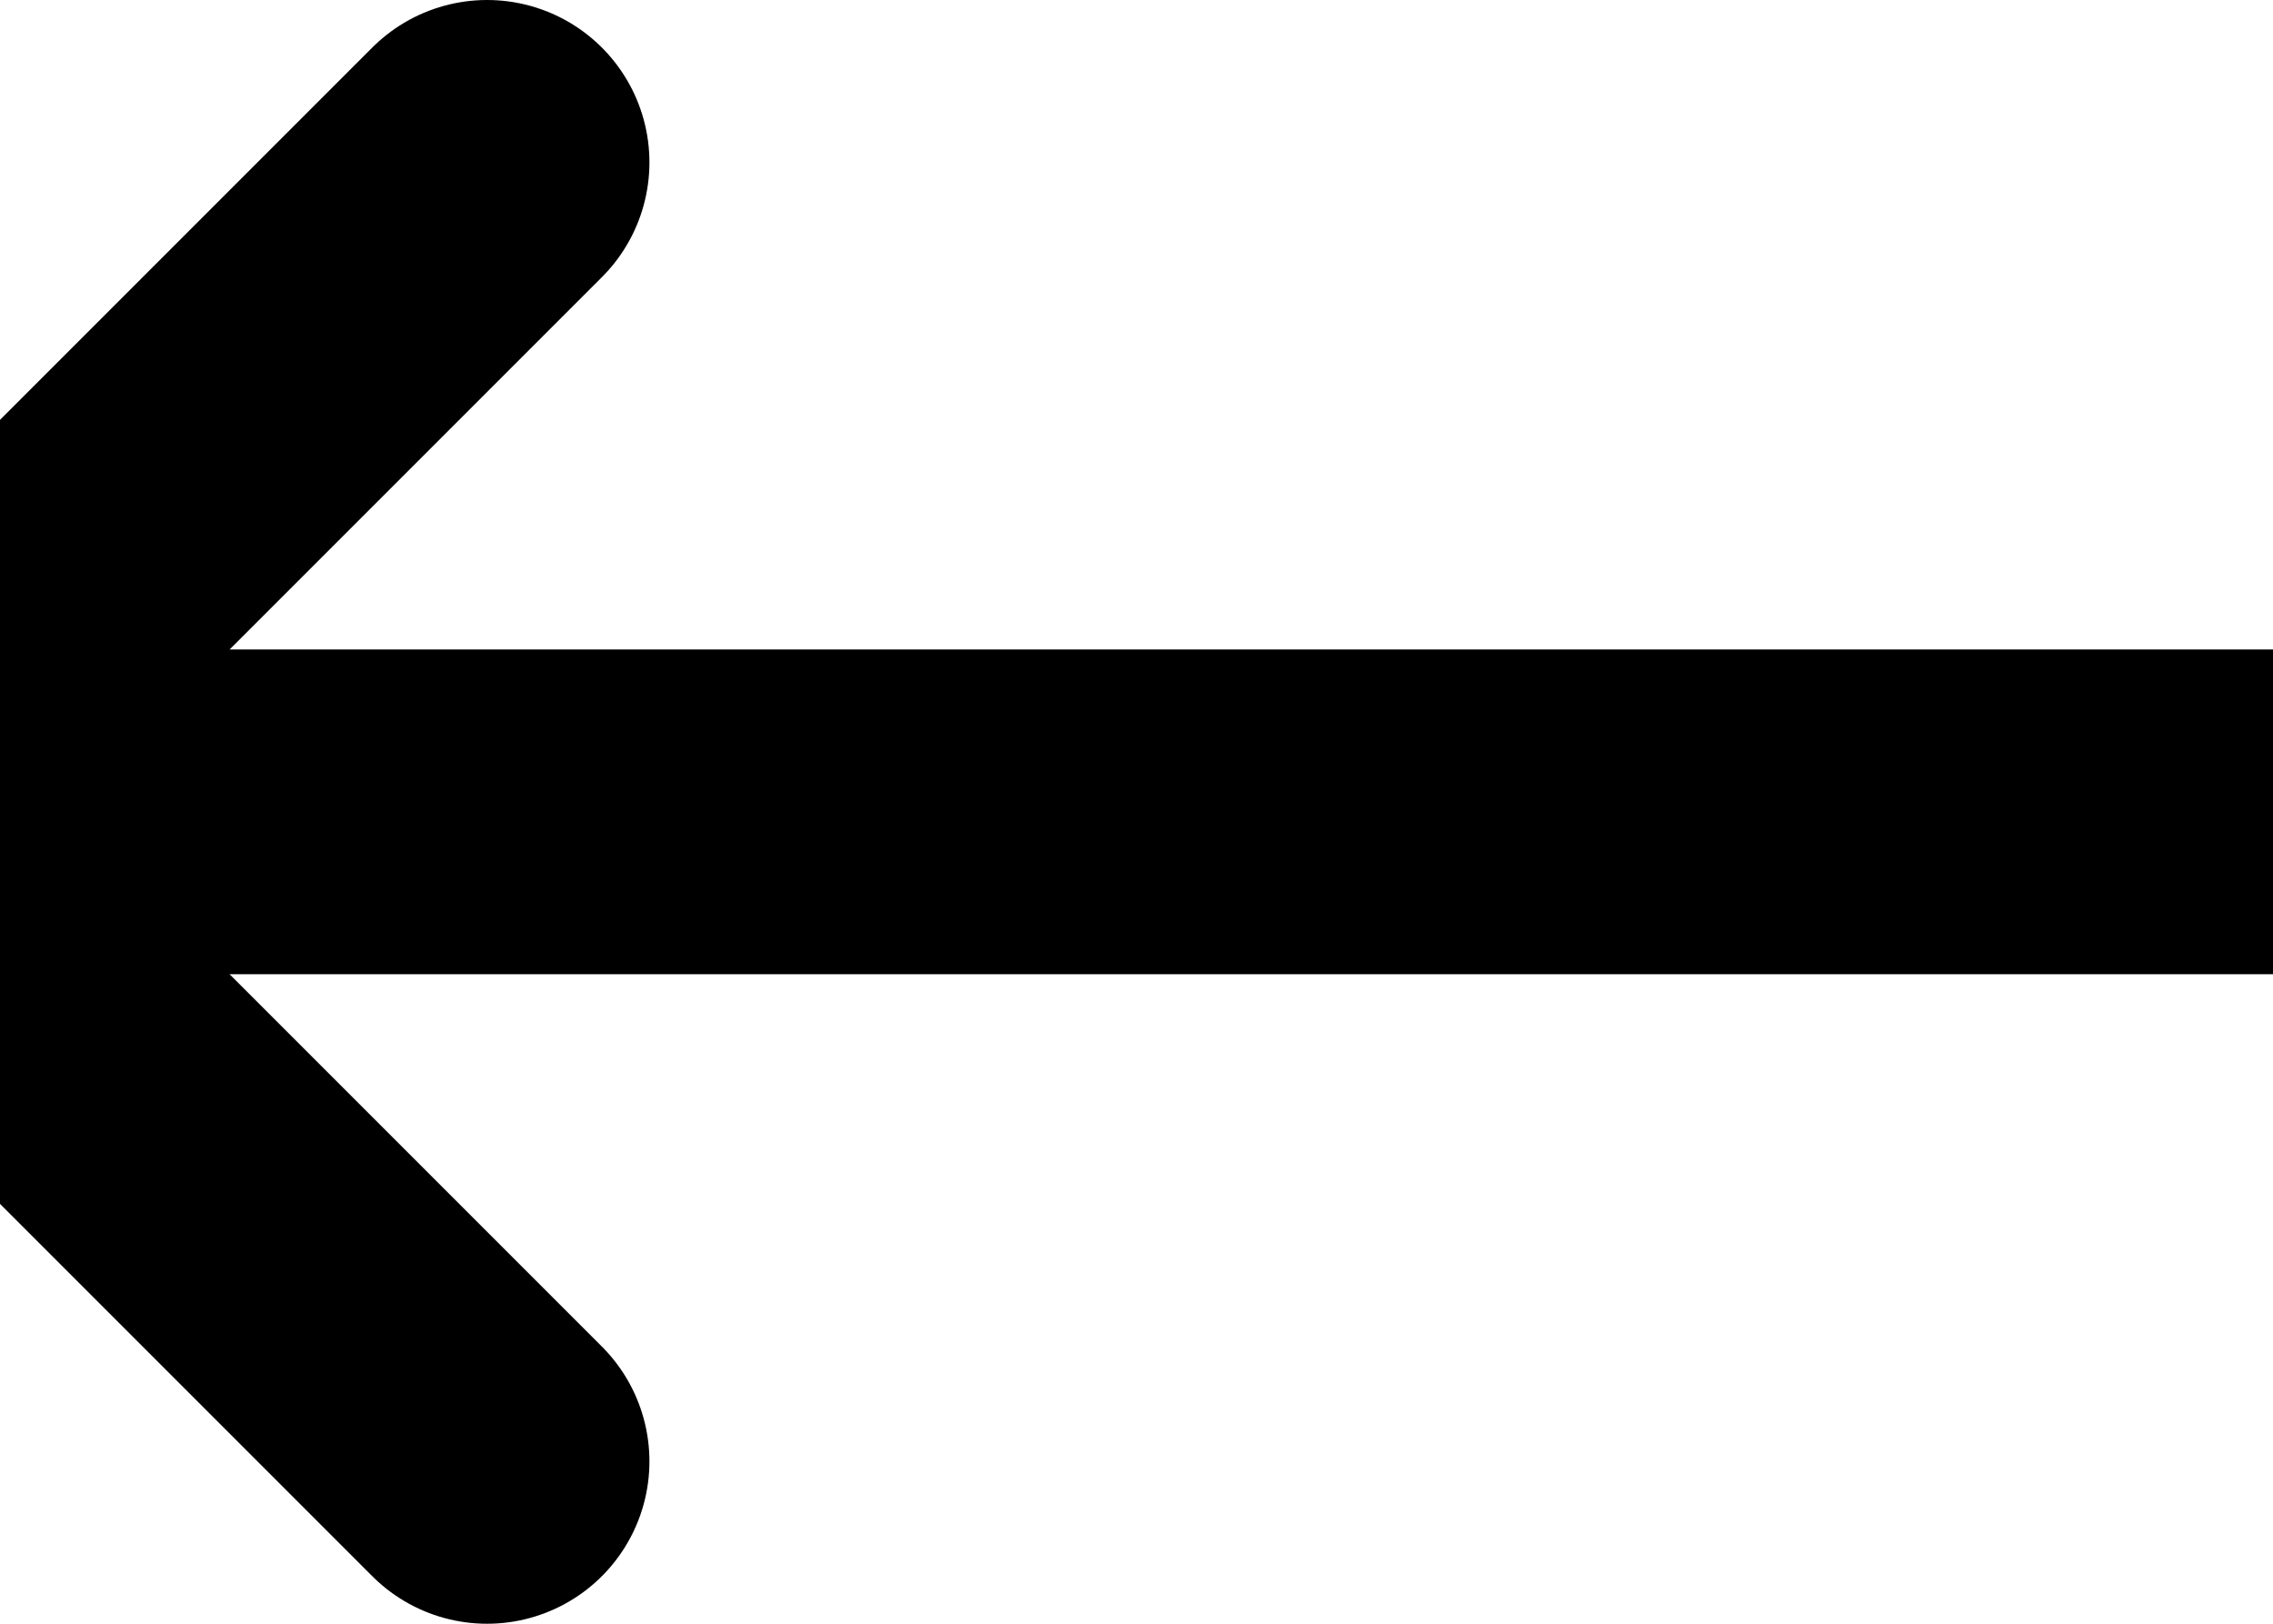
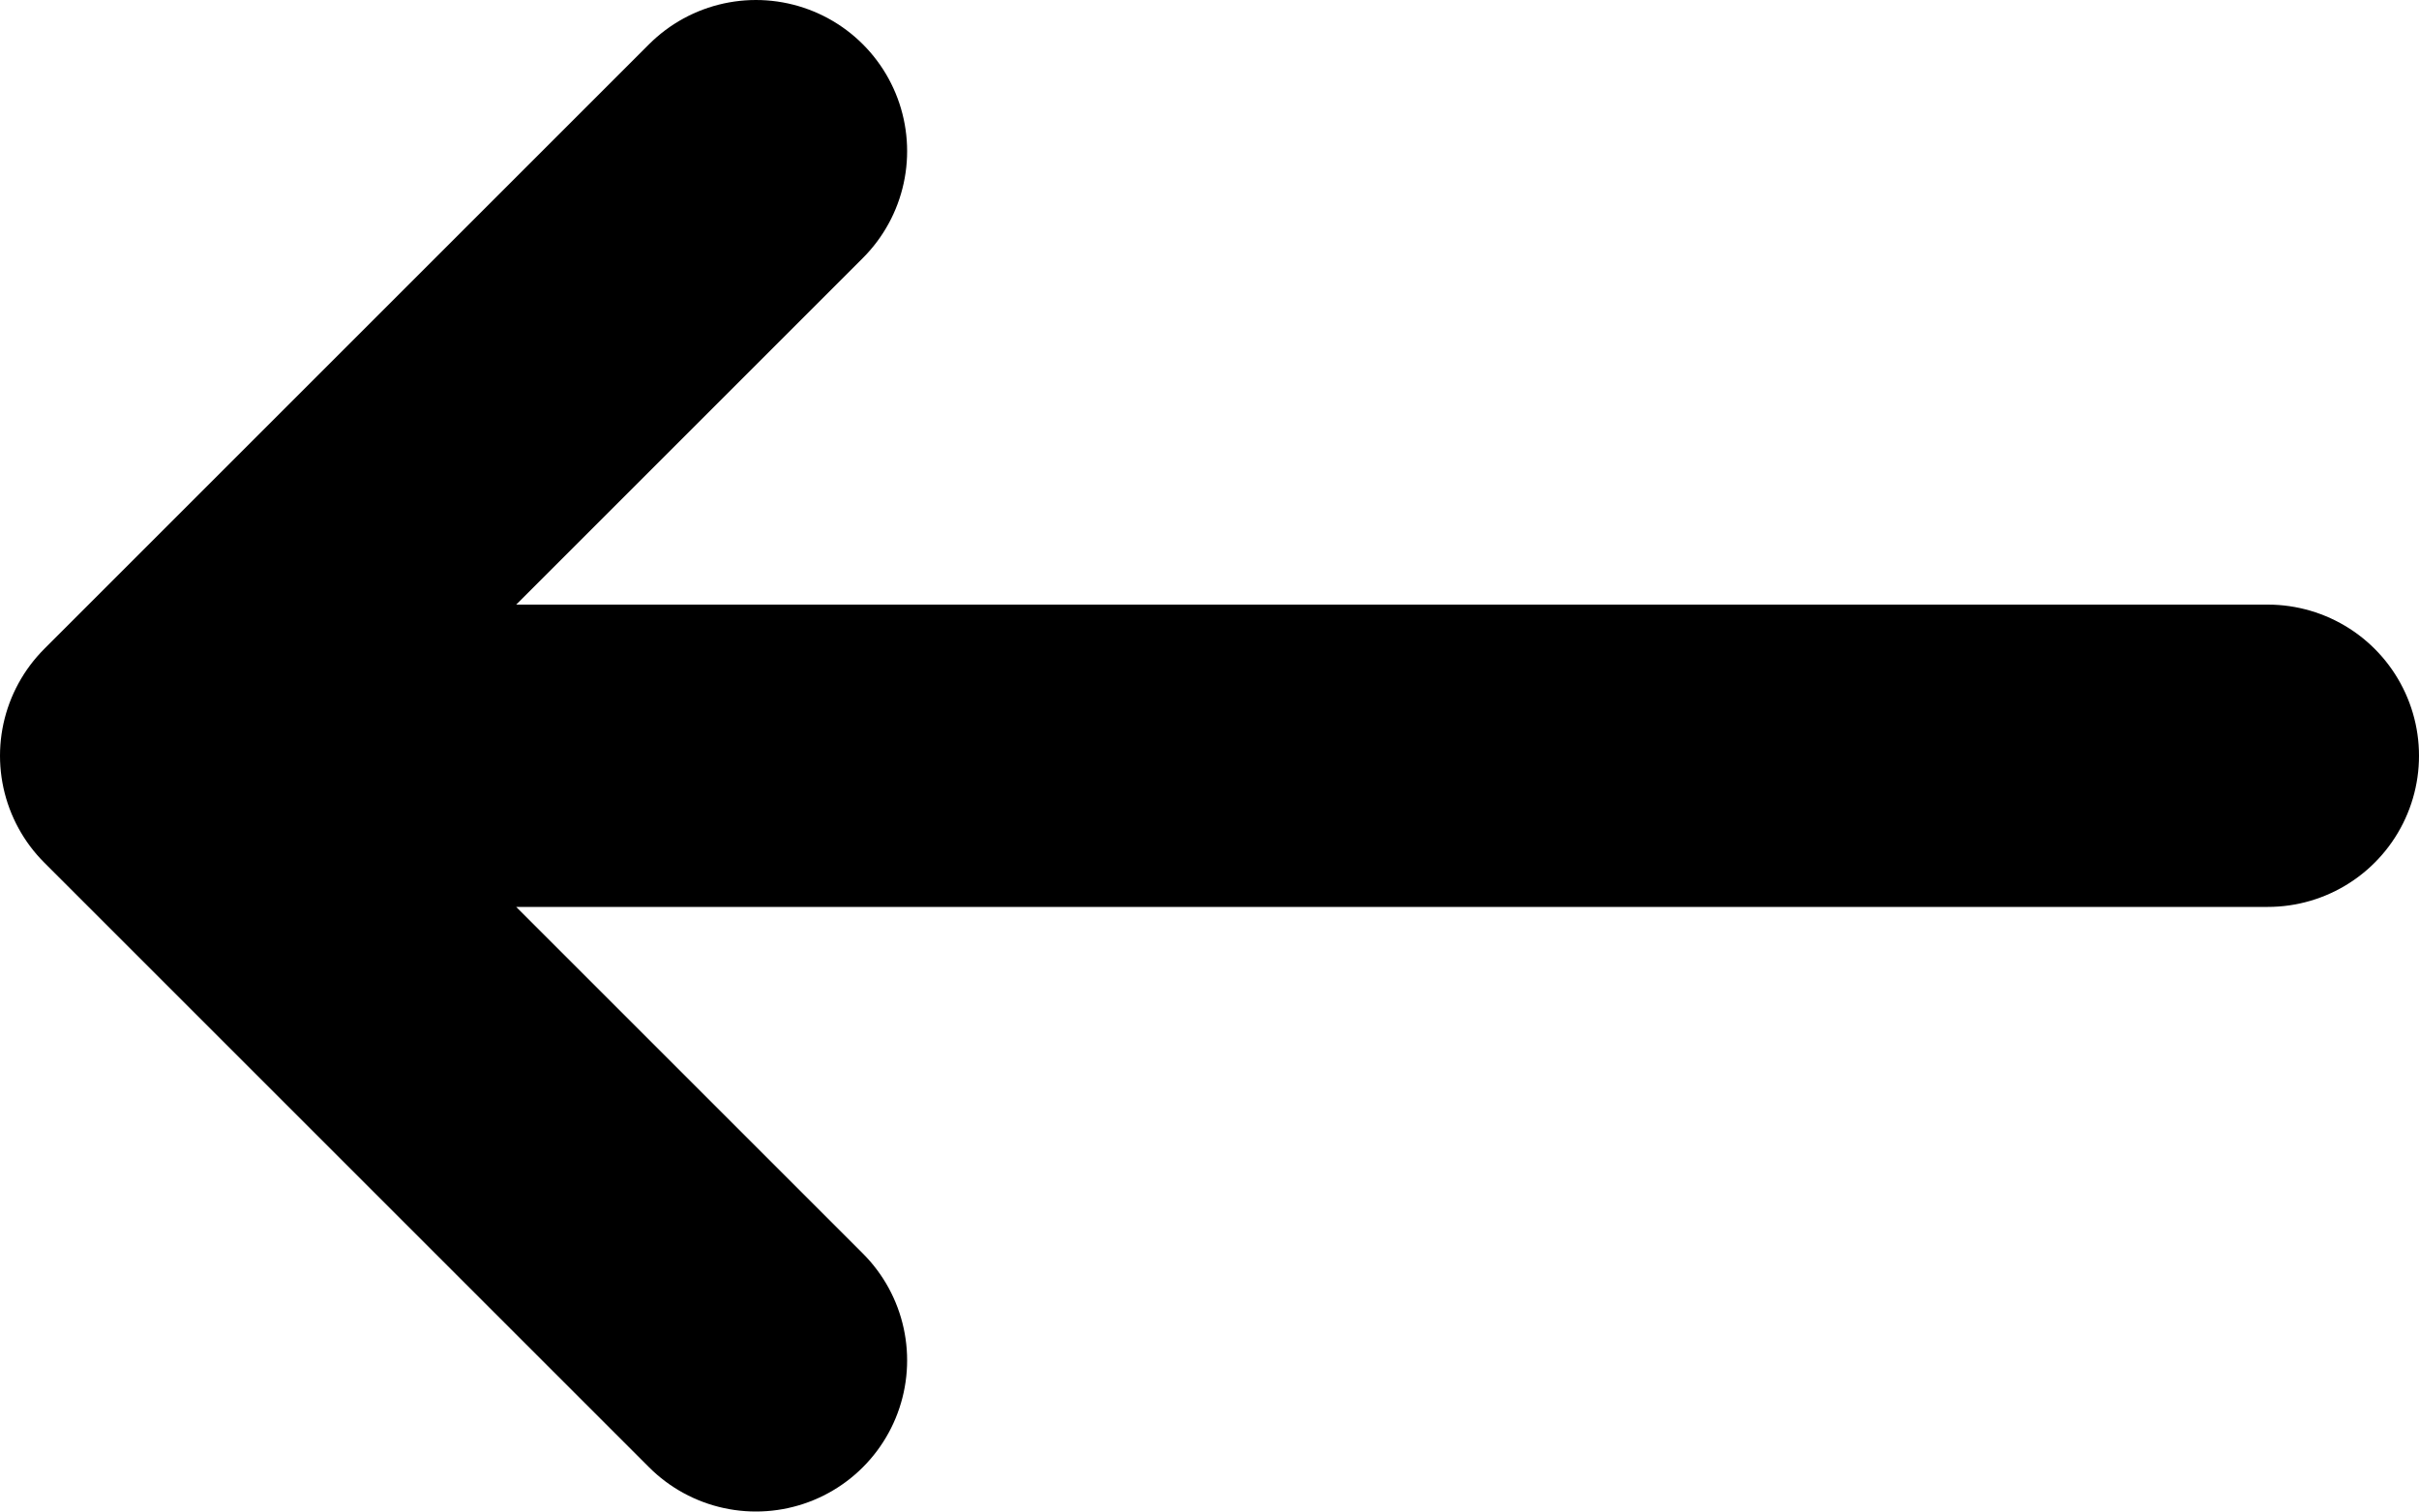
- <svg xmlns="http://www.w3.org/2000/svg" aria-hidden="true" fill="none" viewBox="0 0 14 10">
-   <path style="stroke: currentColor; stroke-linecap: round; stroke-linejoin: round; stroke-width: 2;" d="m15 5H-1m0 0l4-4m-4 4l4 4" />
+ <svg xmlns="http://www.w3.org/2000/svg" aria-hidden="true" fill="none" viewBox="0 0 16 10">
+   <path style="stroke: currentColor; stroke-linecap: round; stroke-linejoin: round; stroke-width: 2;" d="m15 5H1m0 0l4-4m-4 4l4 4" />
</svg>
